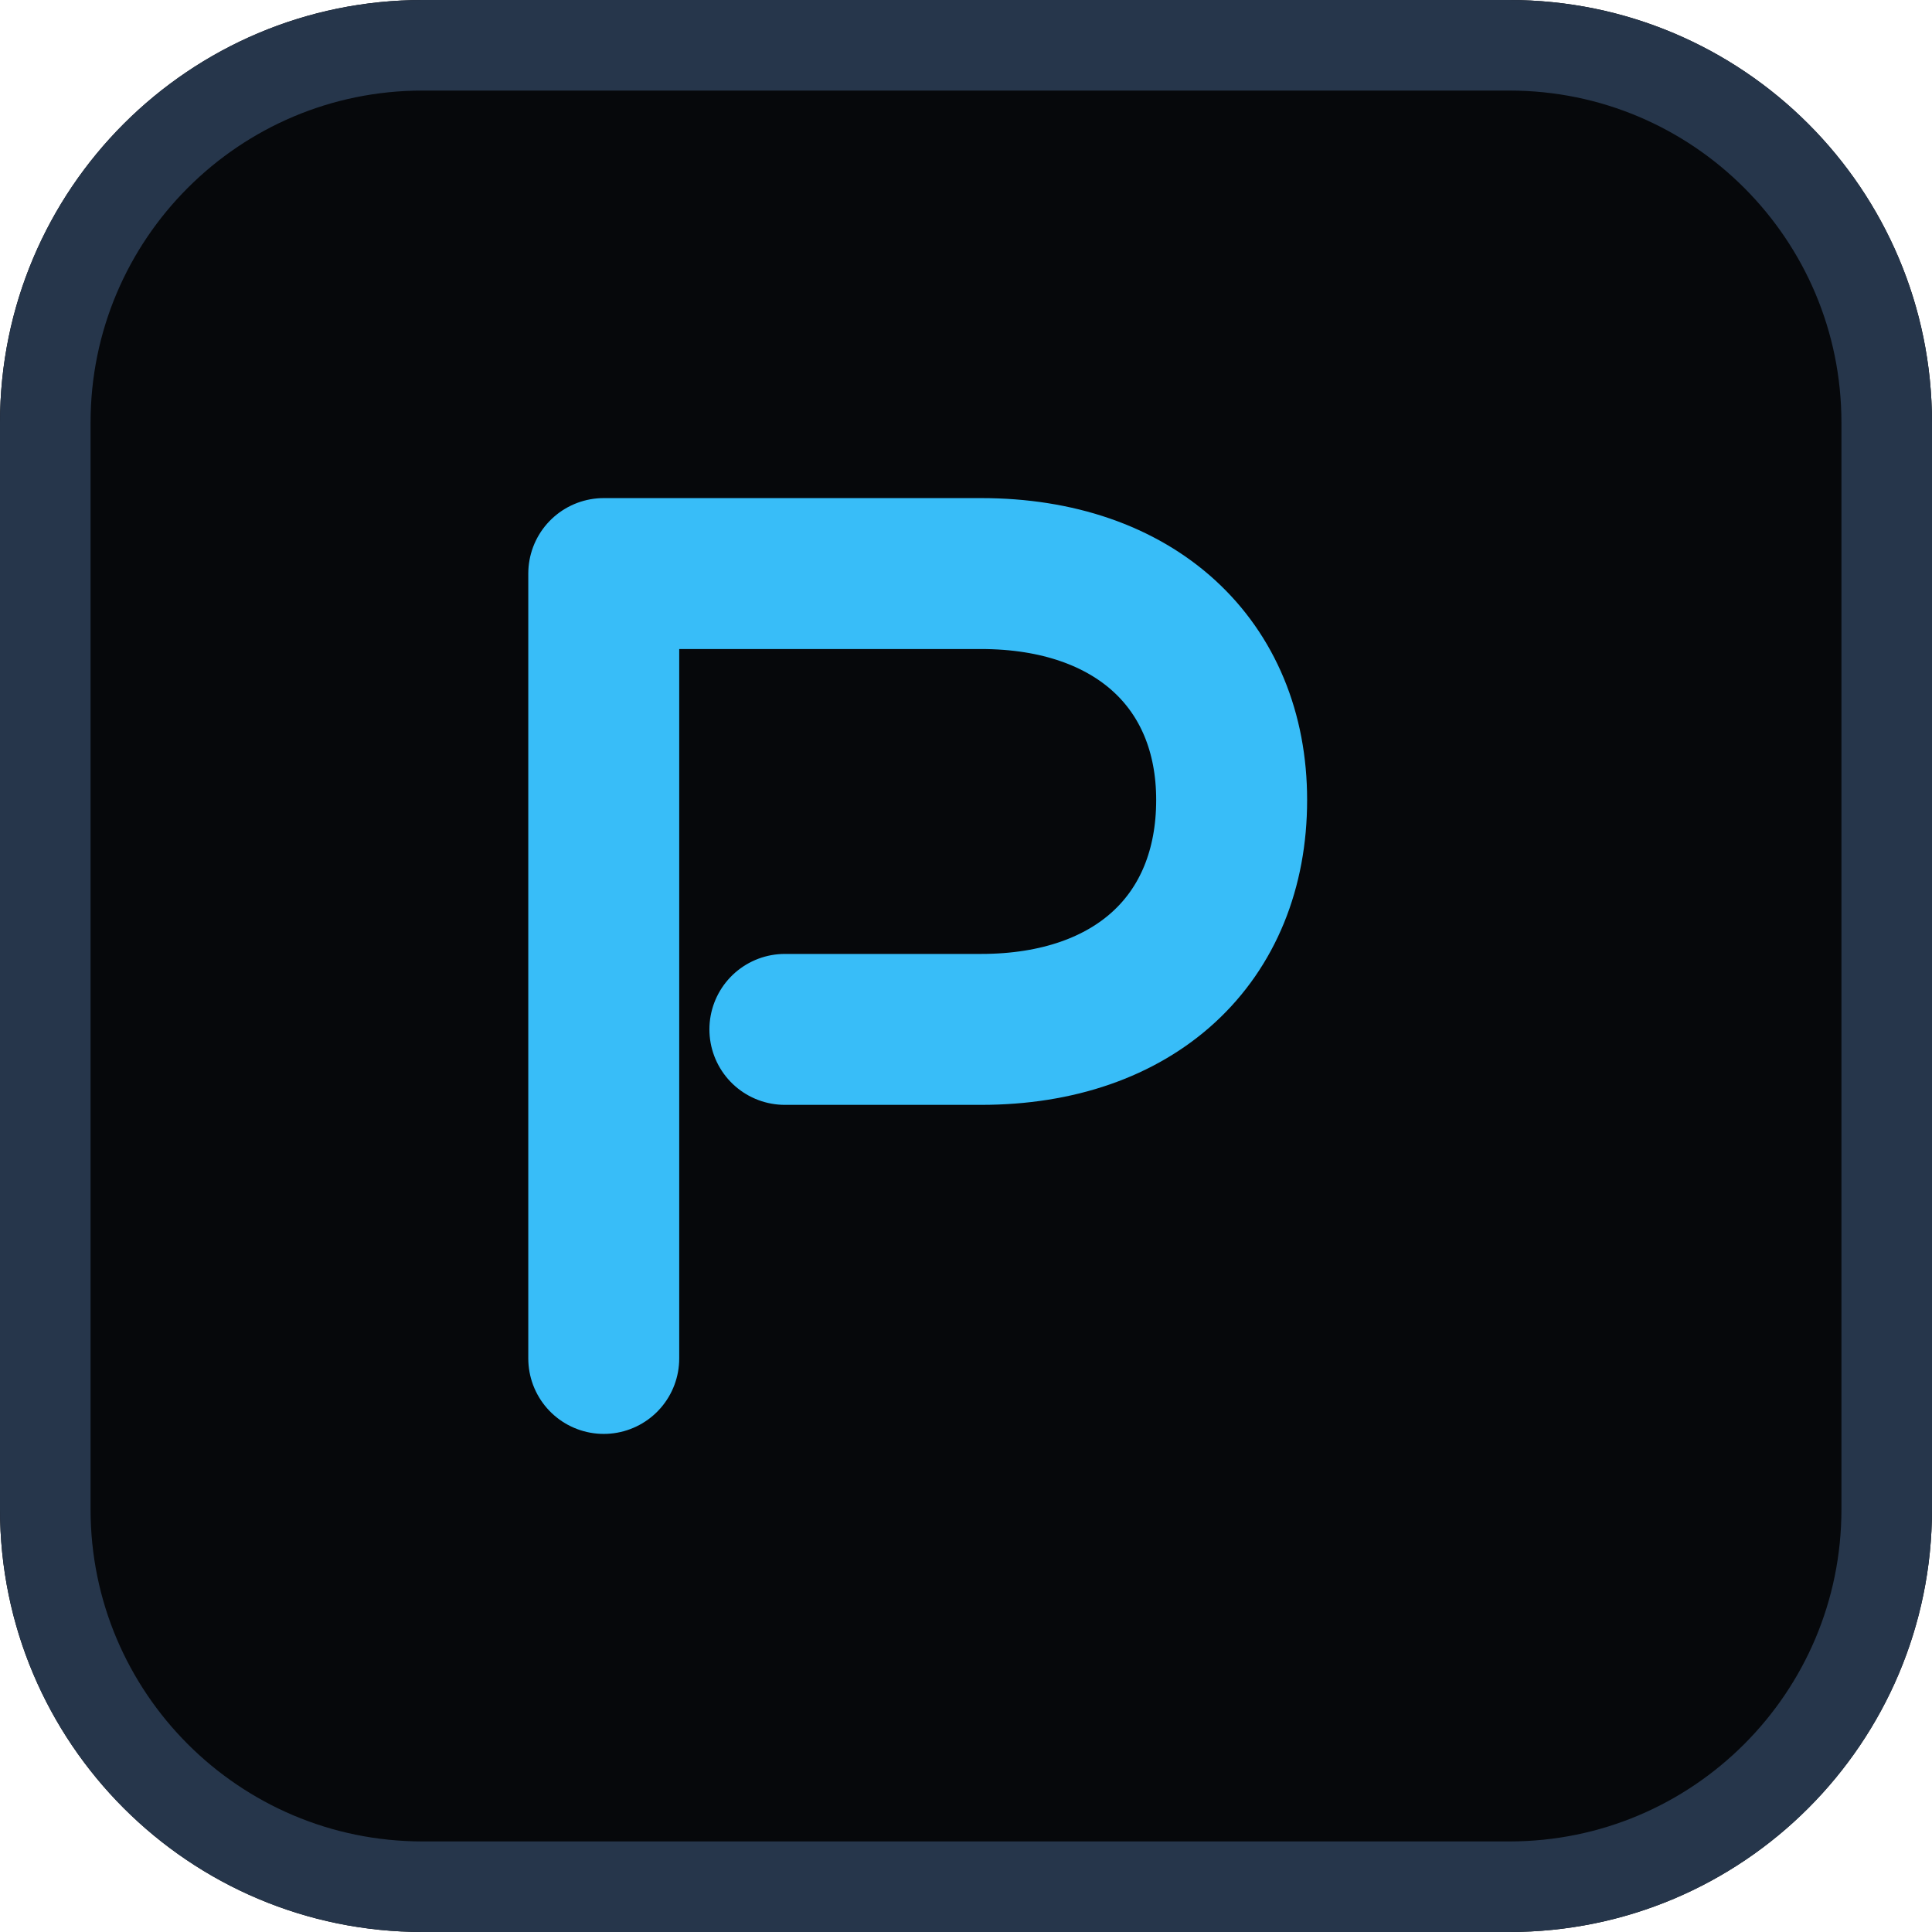
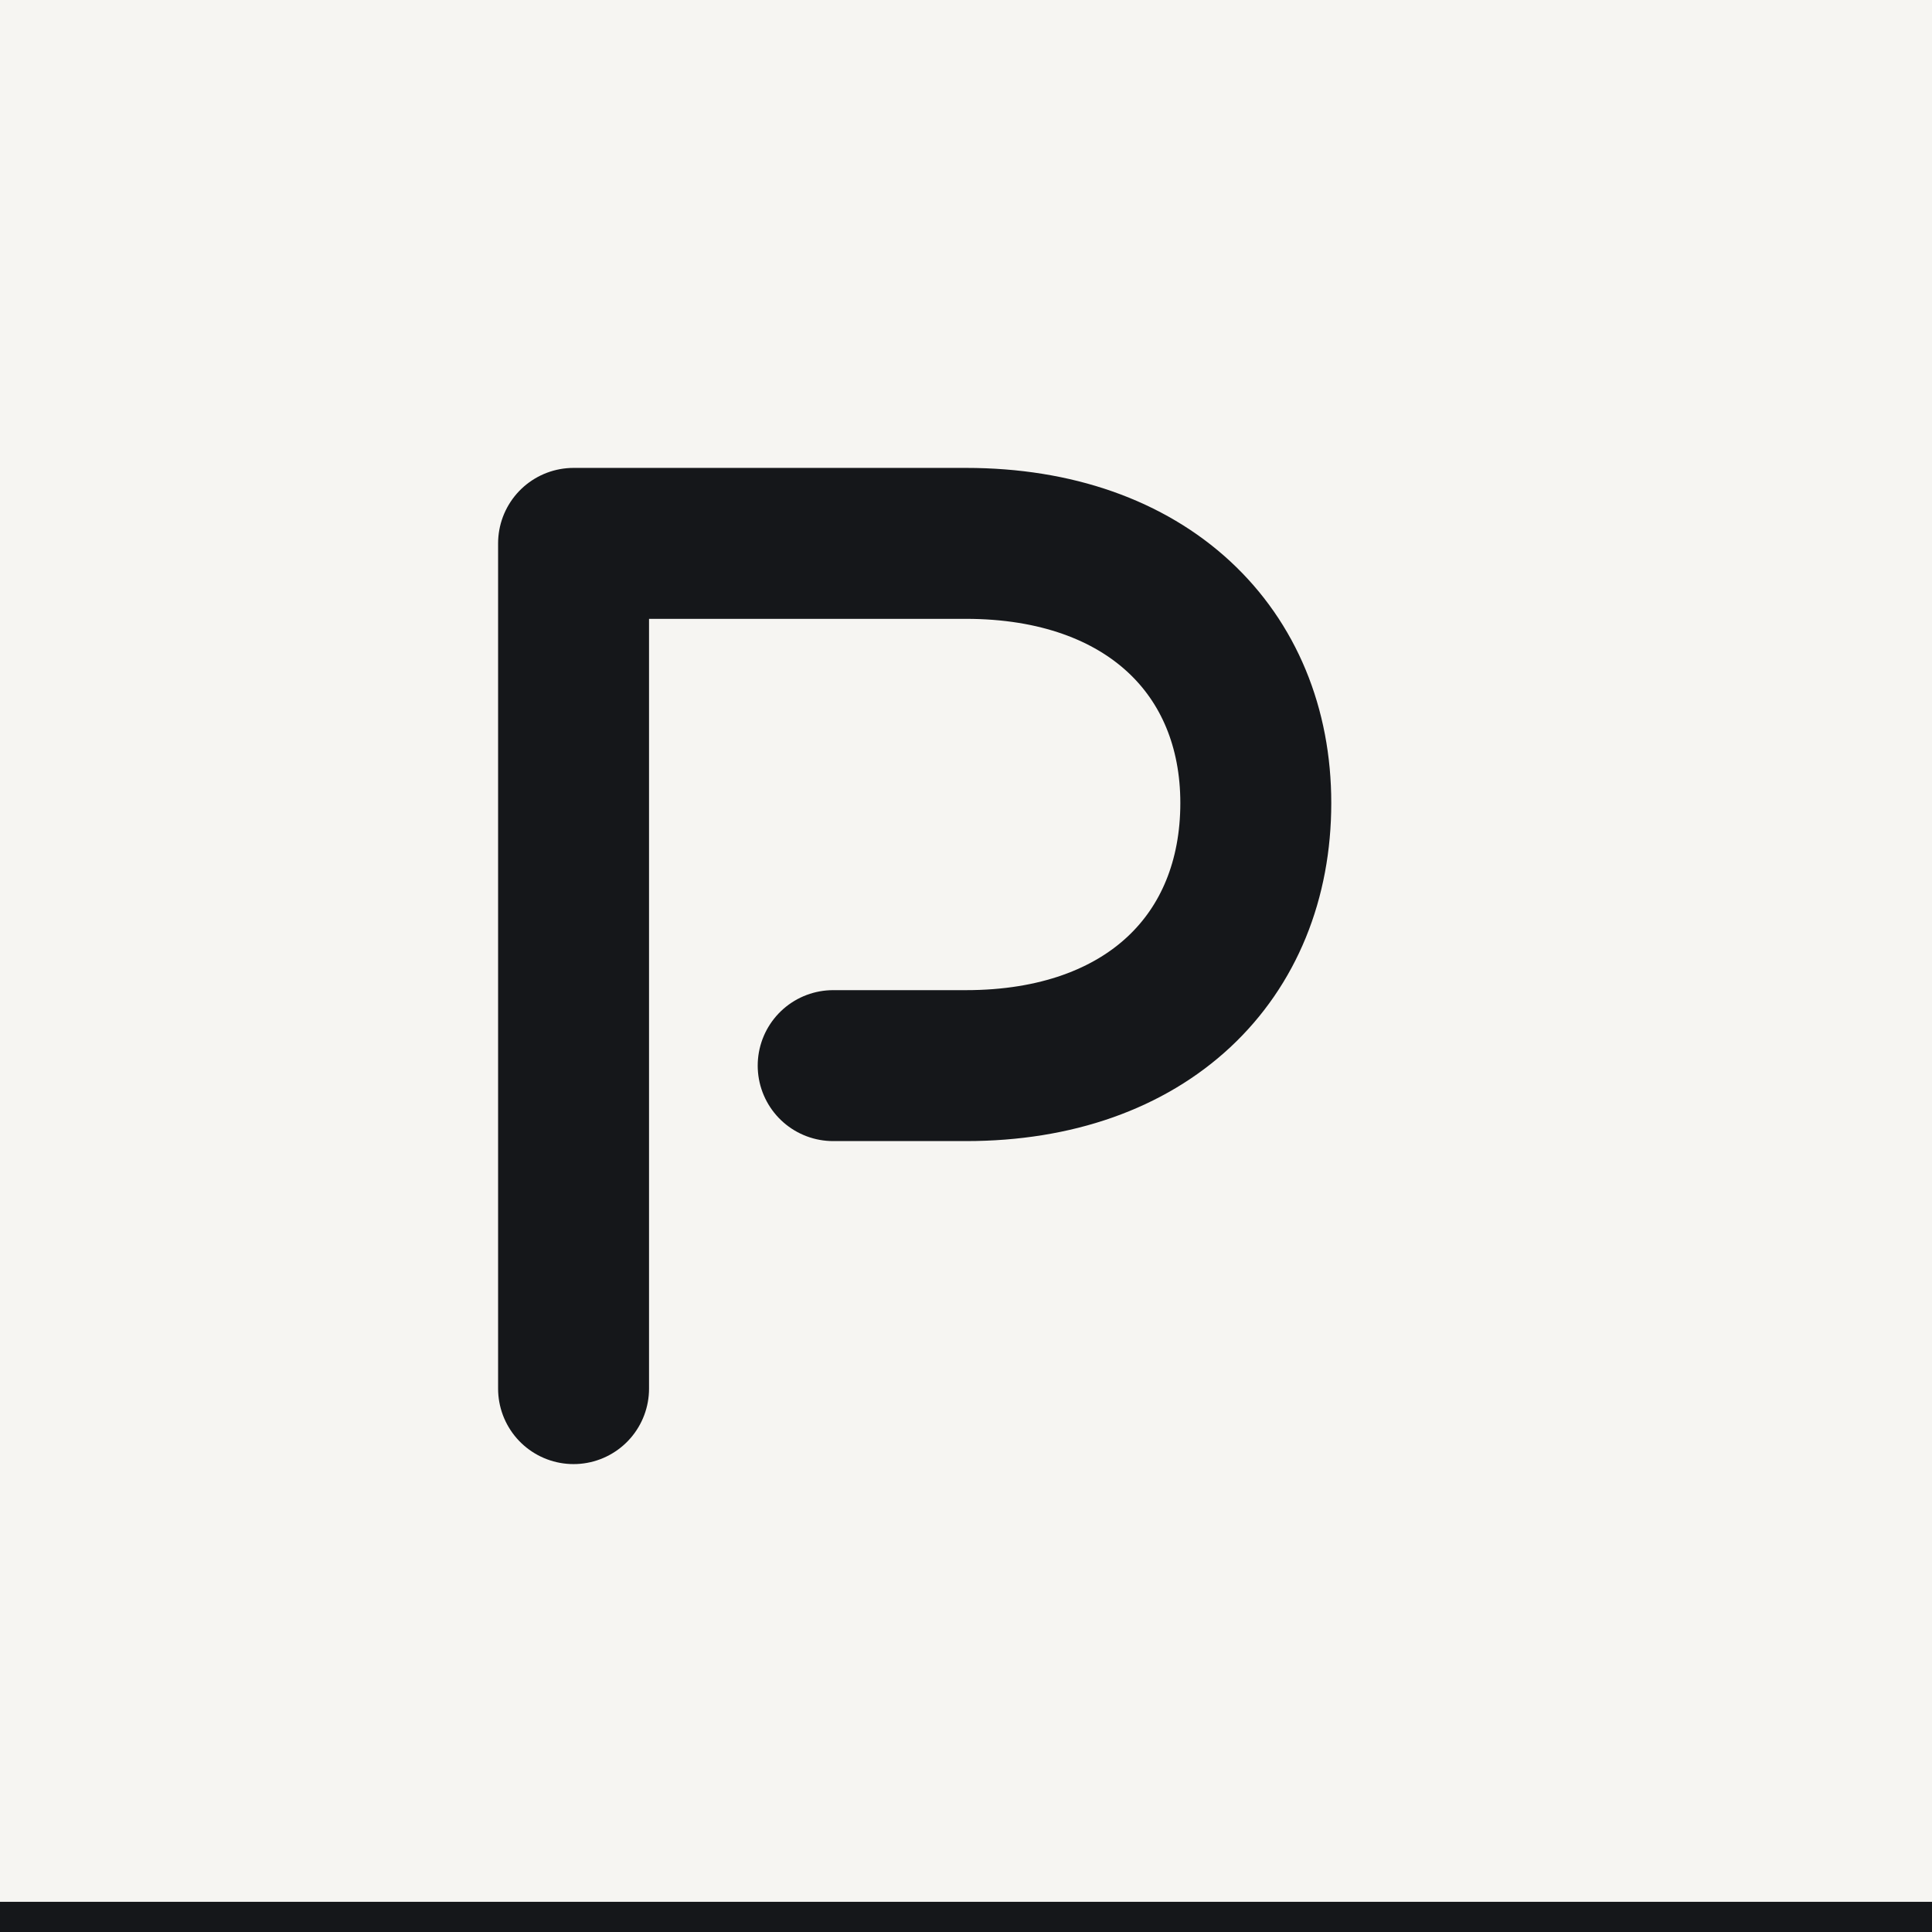
<svg xmlns="http://www.w3.org/2000/svg" viewBox="0 0 64 64" width="64" height="64">
-   <rect width="64" height="64" rx="14" fill="#06080b" />
-   <rect x="1.5" y="1.5" width="61" height="61" rx="12.5" fill="none" stroke="#26364b" stroke-width="3" />
-   <path d="M20 45V19h12.5c5.1 0 8.3 3 8.3 7.5 0 4.6-3.2 7.6-8.3 7.6H26" fill="none" stroke="#38bdf8" stroke-width="5" stroke-linecap="round" stroke-linejoin="round" />
+   <rect width="64" height="64" fill="#f6f5f2" />
+   <path d="M0 63.5h64" stroke="#15171a" stroke-width="1" />
+   <path d="M19 46V18h13c6 0 9.6 3.6 9.6 8.6 0 5.1-3.6 8.7-9.6 8.7h-4.4" fill="none" stroke="#15171a" stroke-width="5" stroke-linecap="round" stroke-linejoin="round" />
</svg>
